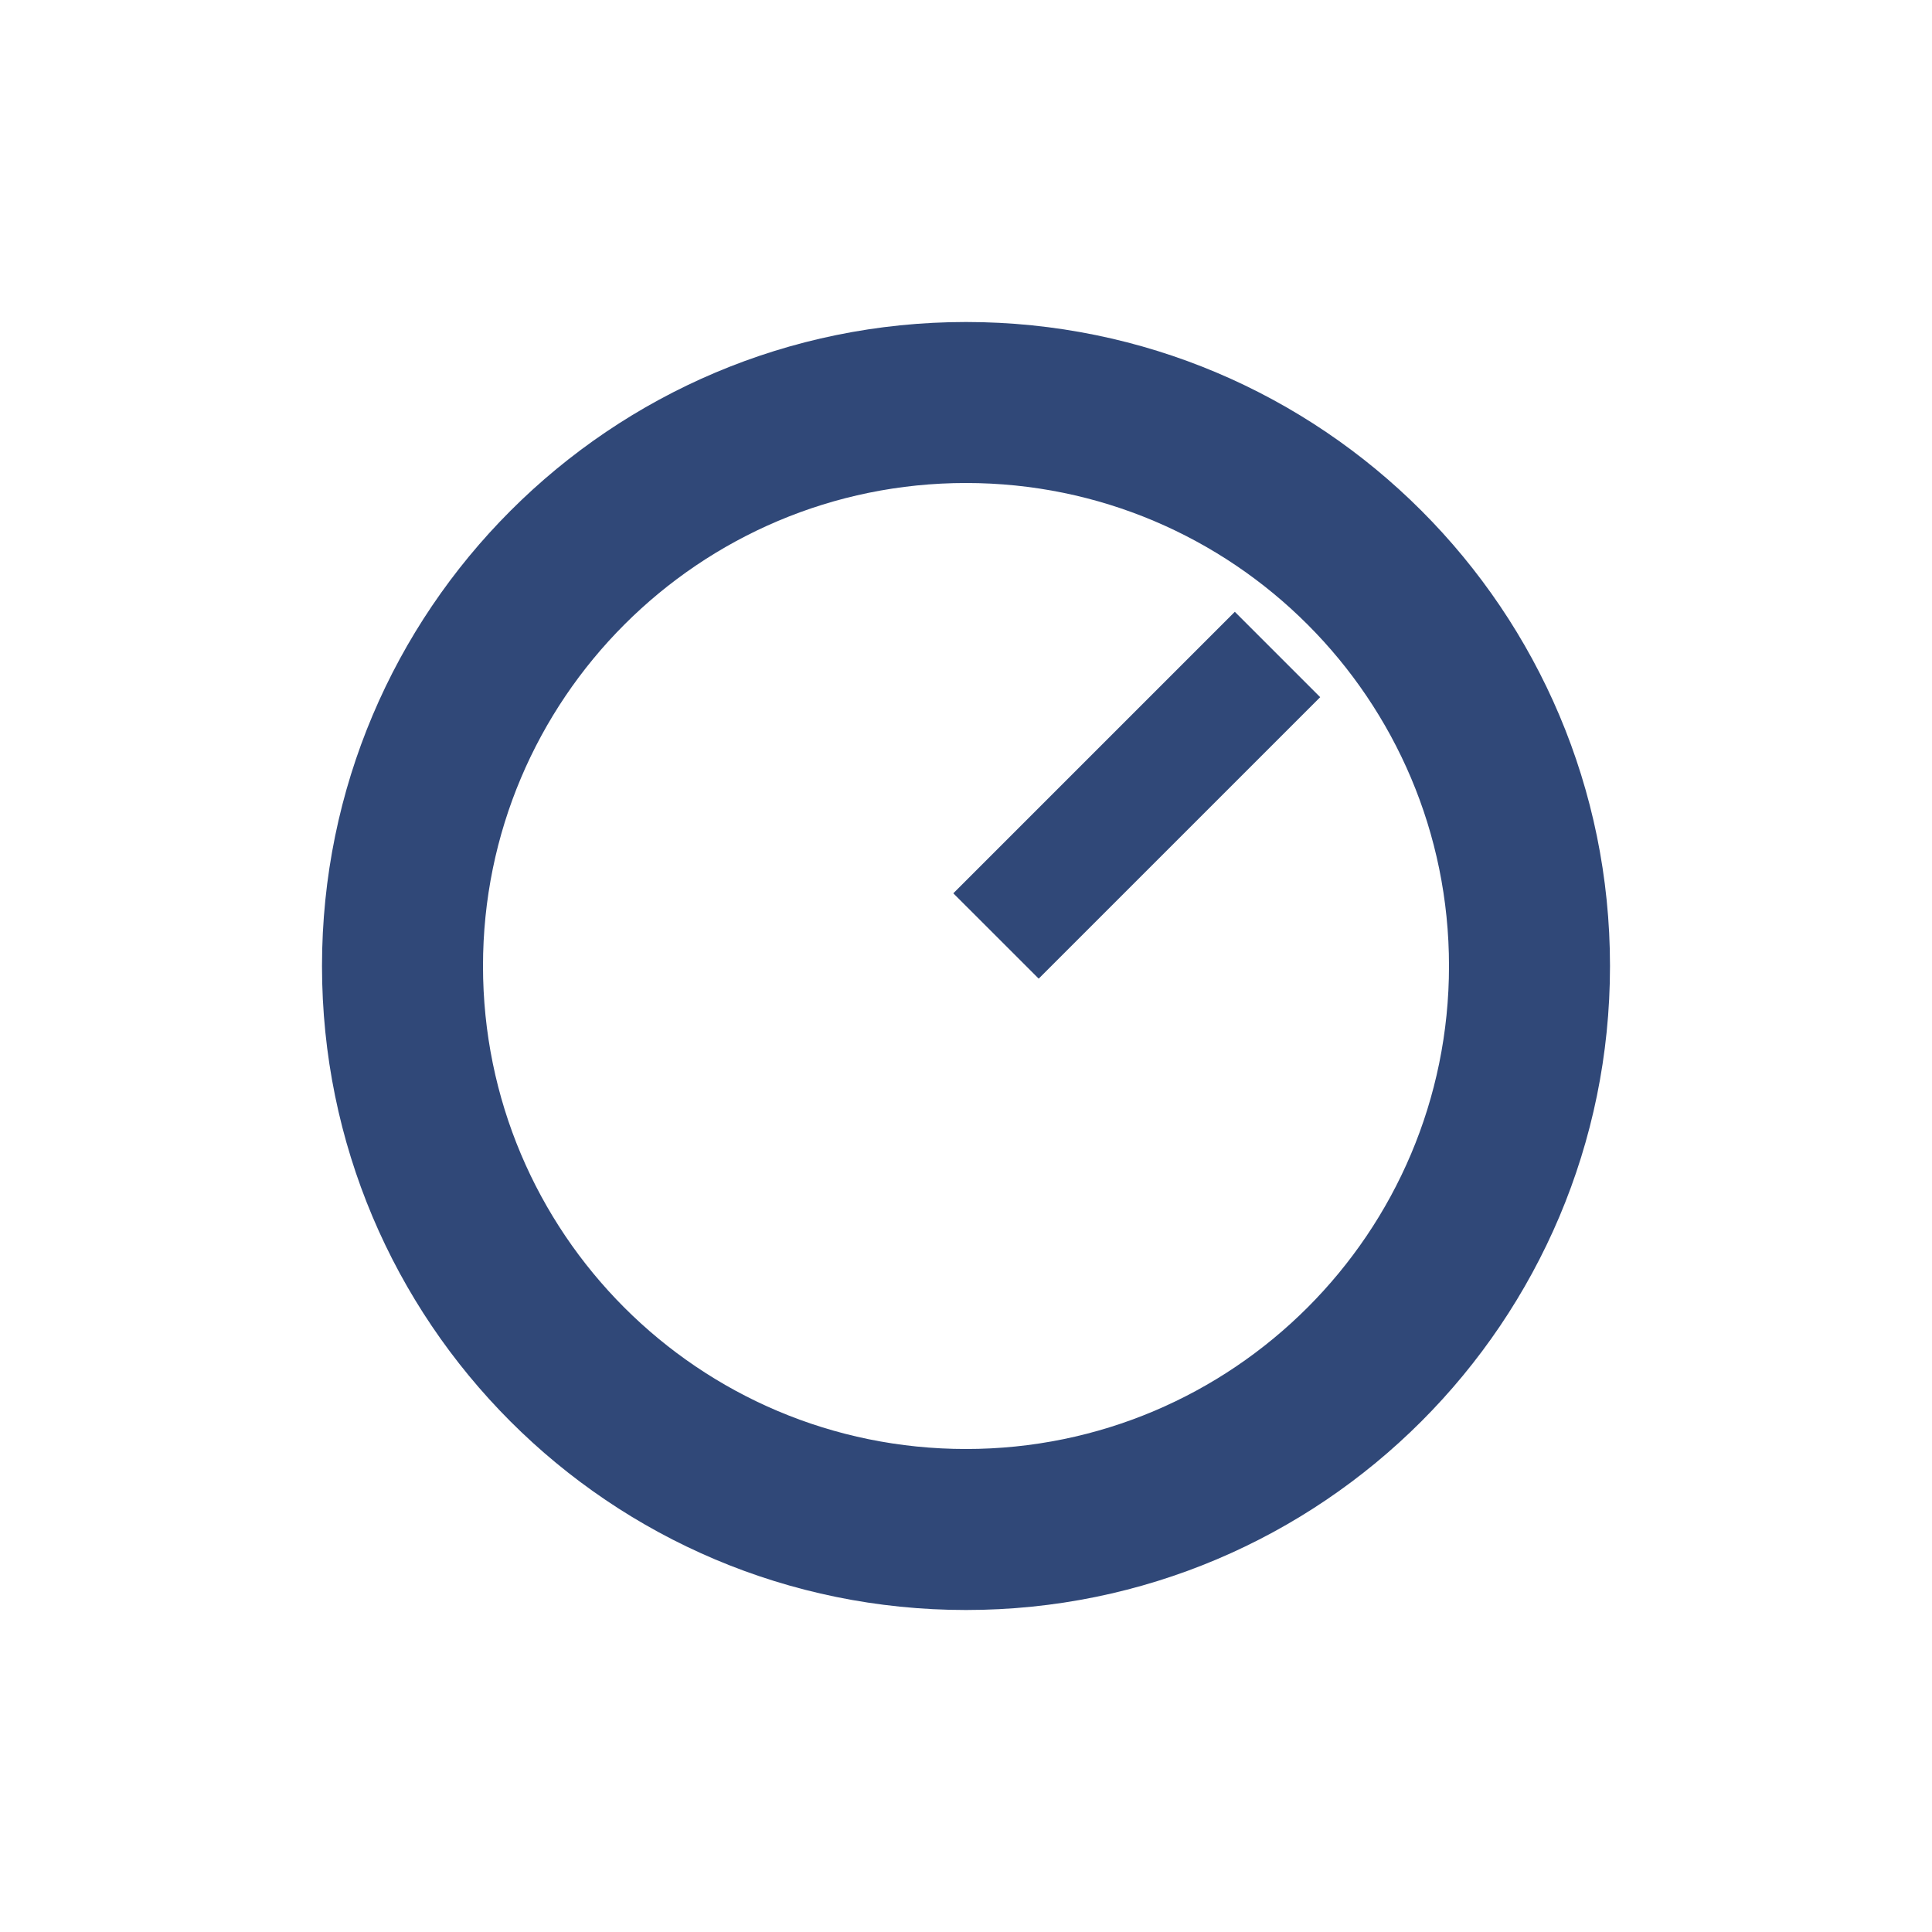
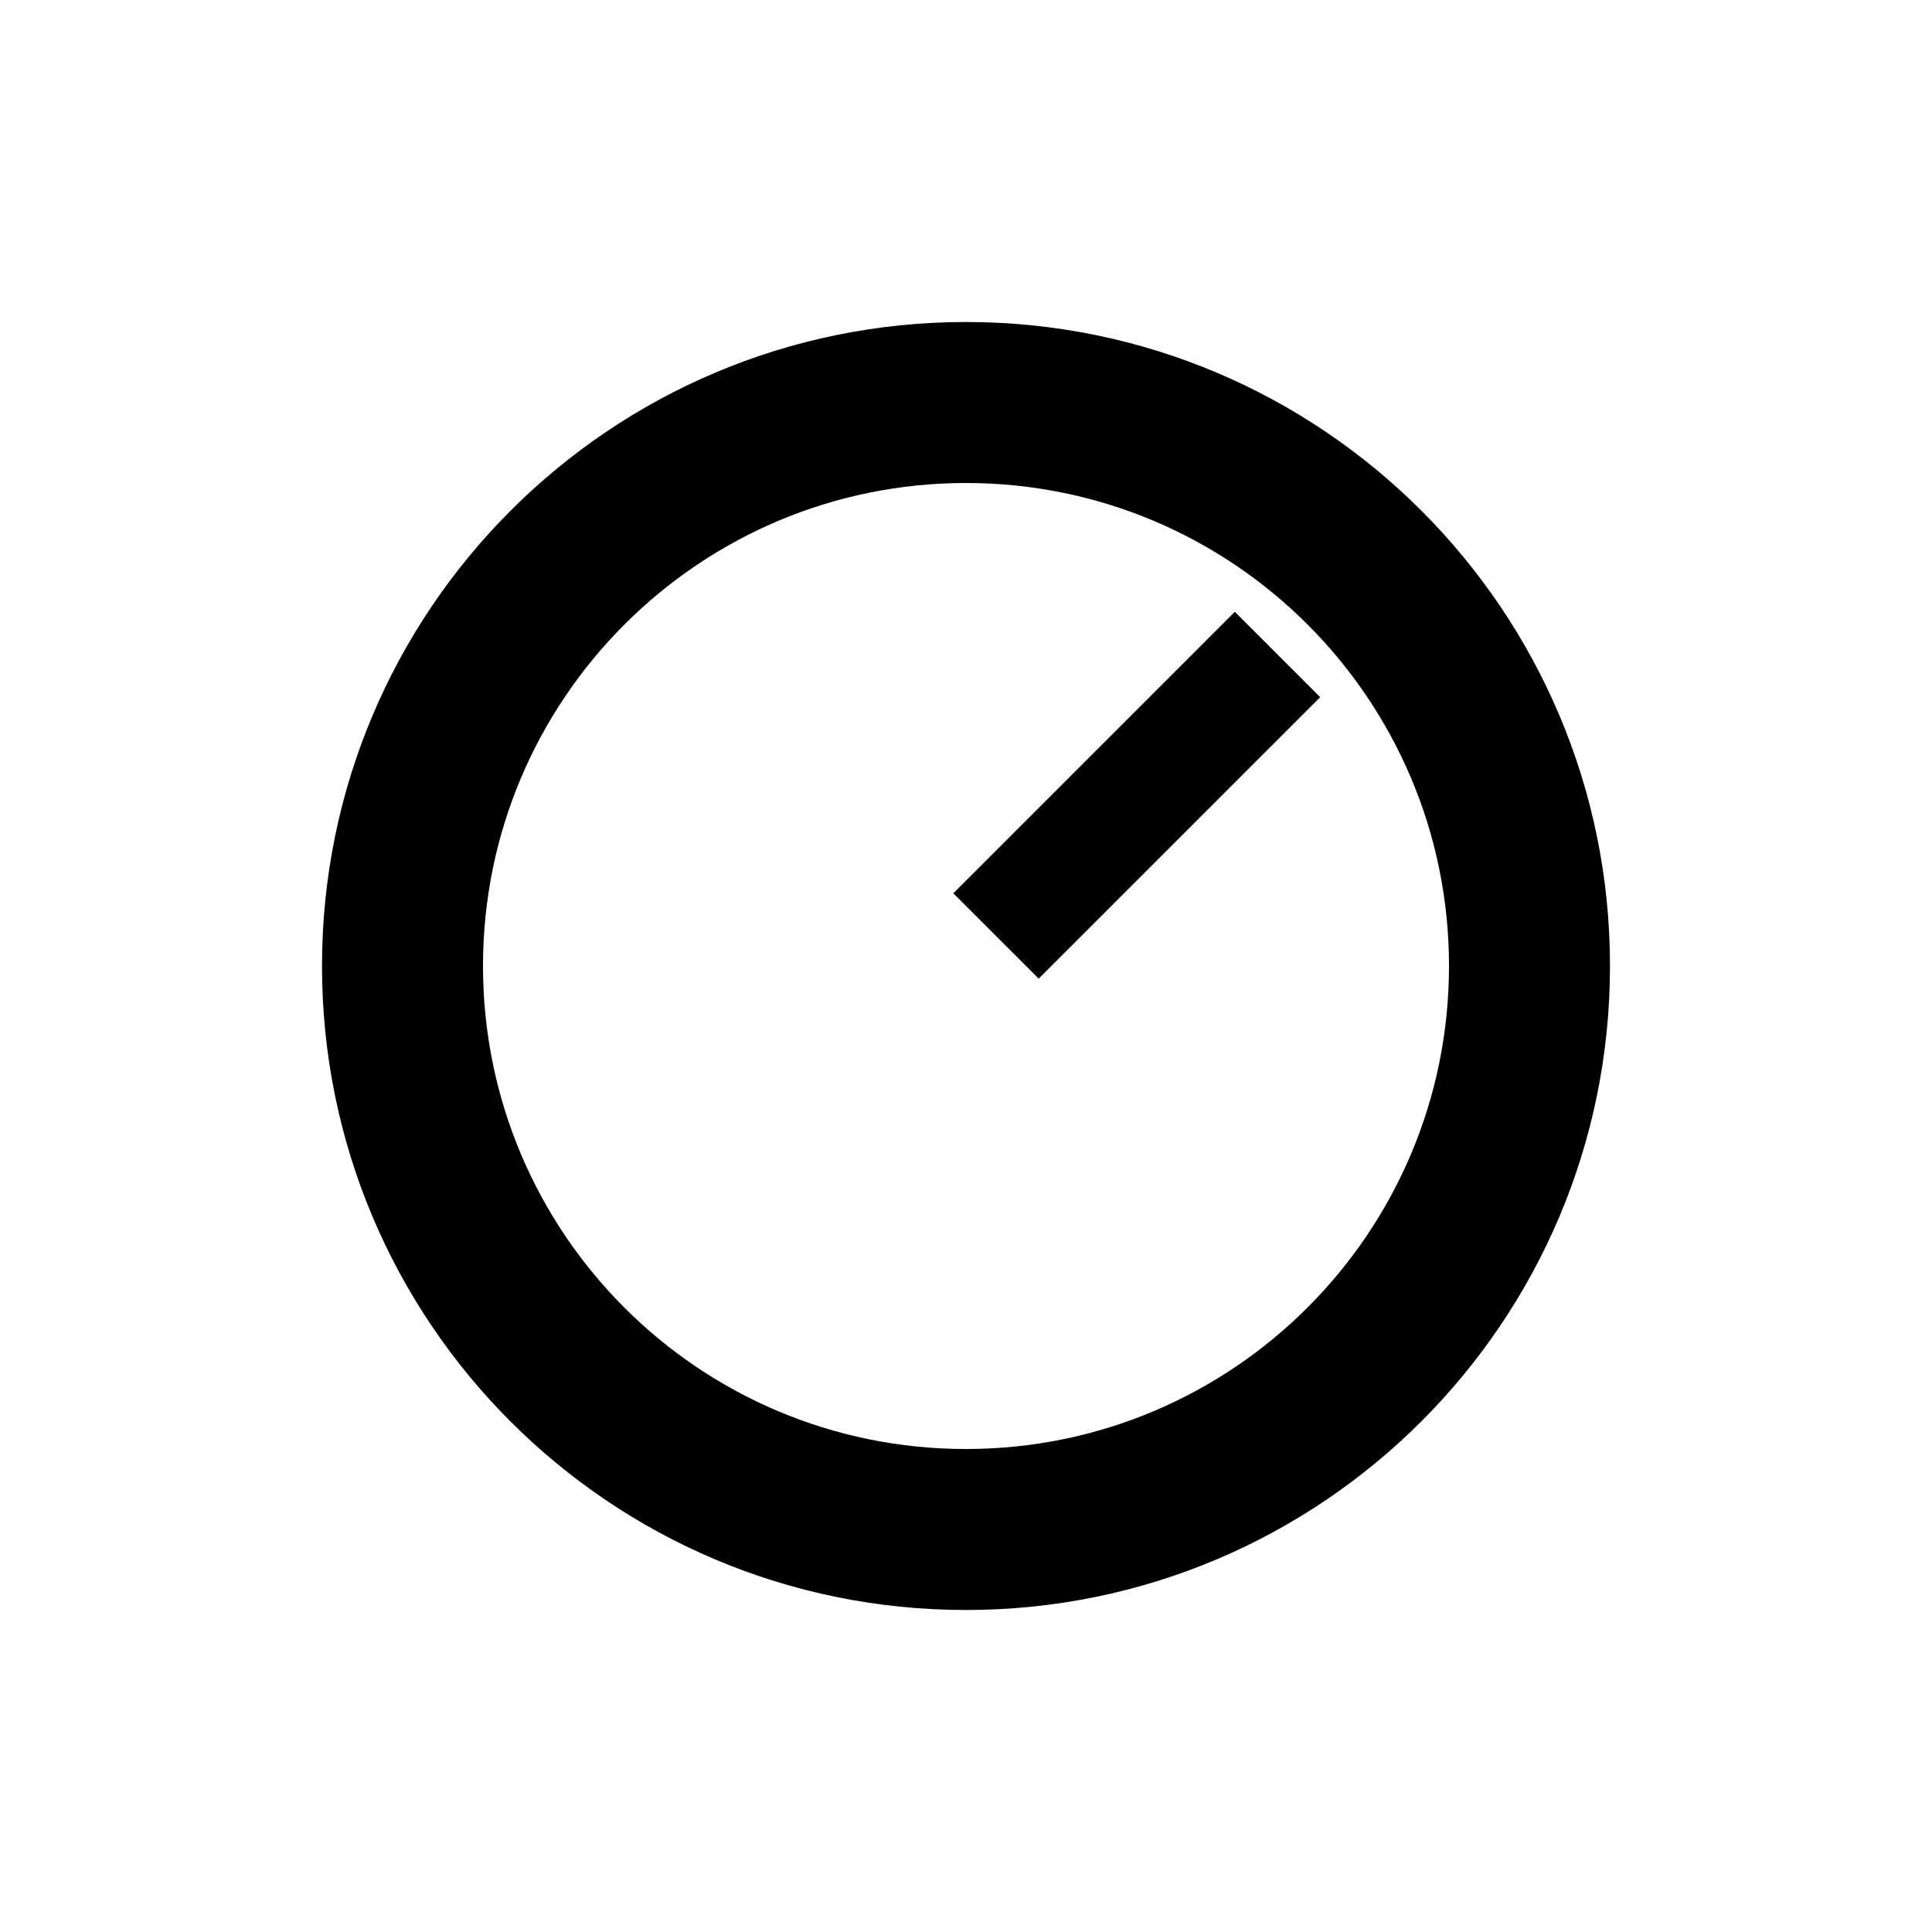
<svg xmlns="http://www.w3.org/2000/svg" viewBox="0 0 48 48">
-   <path d="M24 8C15.164 8 8 15.164 8 24s7.147 16 16 16c8.836 0 16-7.164 16-16S32.836 8 24 8zm0 4c6.627 0 12 5.373 12 12s-5.373 12-12 12c-6.64 0-12-5.373-12-12s5.373-12 12-12z" fill="#304878" />
-   <path d="M30.679 15.2l-6.994 6.994 2.121 2.12 6.994-6.993z" fill="#304878" />
+   <path d="M24 8C15.164 8 8 15.164 8 24s7.147 16 16 16c8.836 0 16-7.164 16-16S32.836 8 24 8zm0 4c6.627 0 12 5.373 12 12s-5.373 12-12 12c-6.64 0-12-5.373-12-12s5.373-12 12-12z" fill="currentColor" />
+   <path d="M30.679 15.2l-6.994 6.994 2.121 2.12 6.994-6.993z" fill="currentColor" />
</svg>
